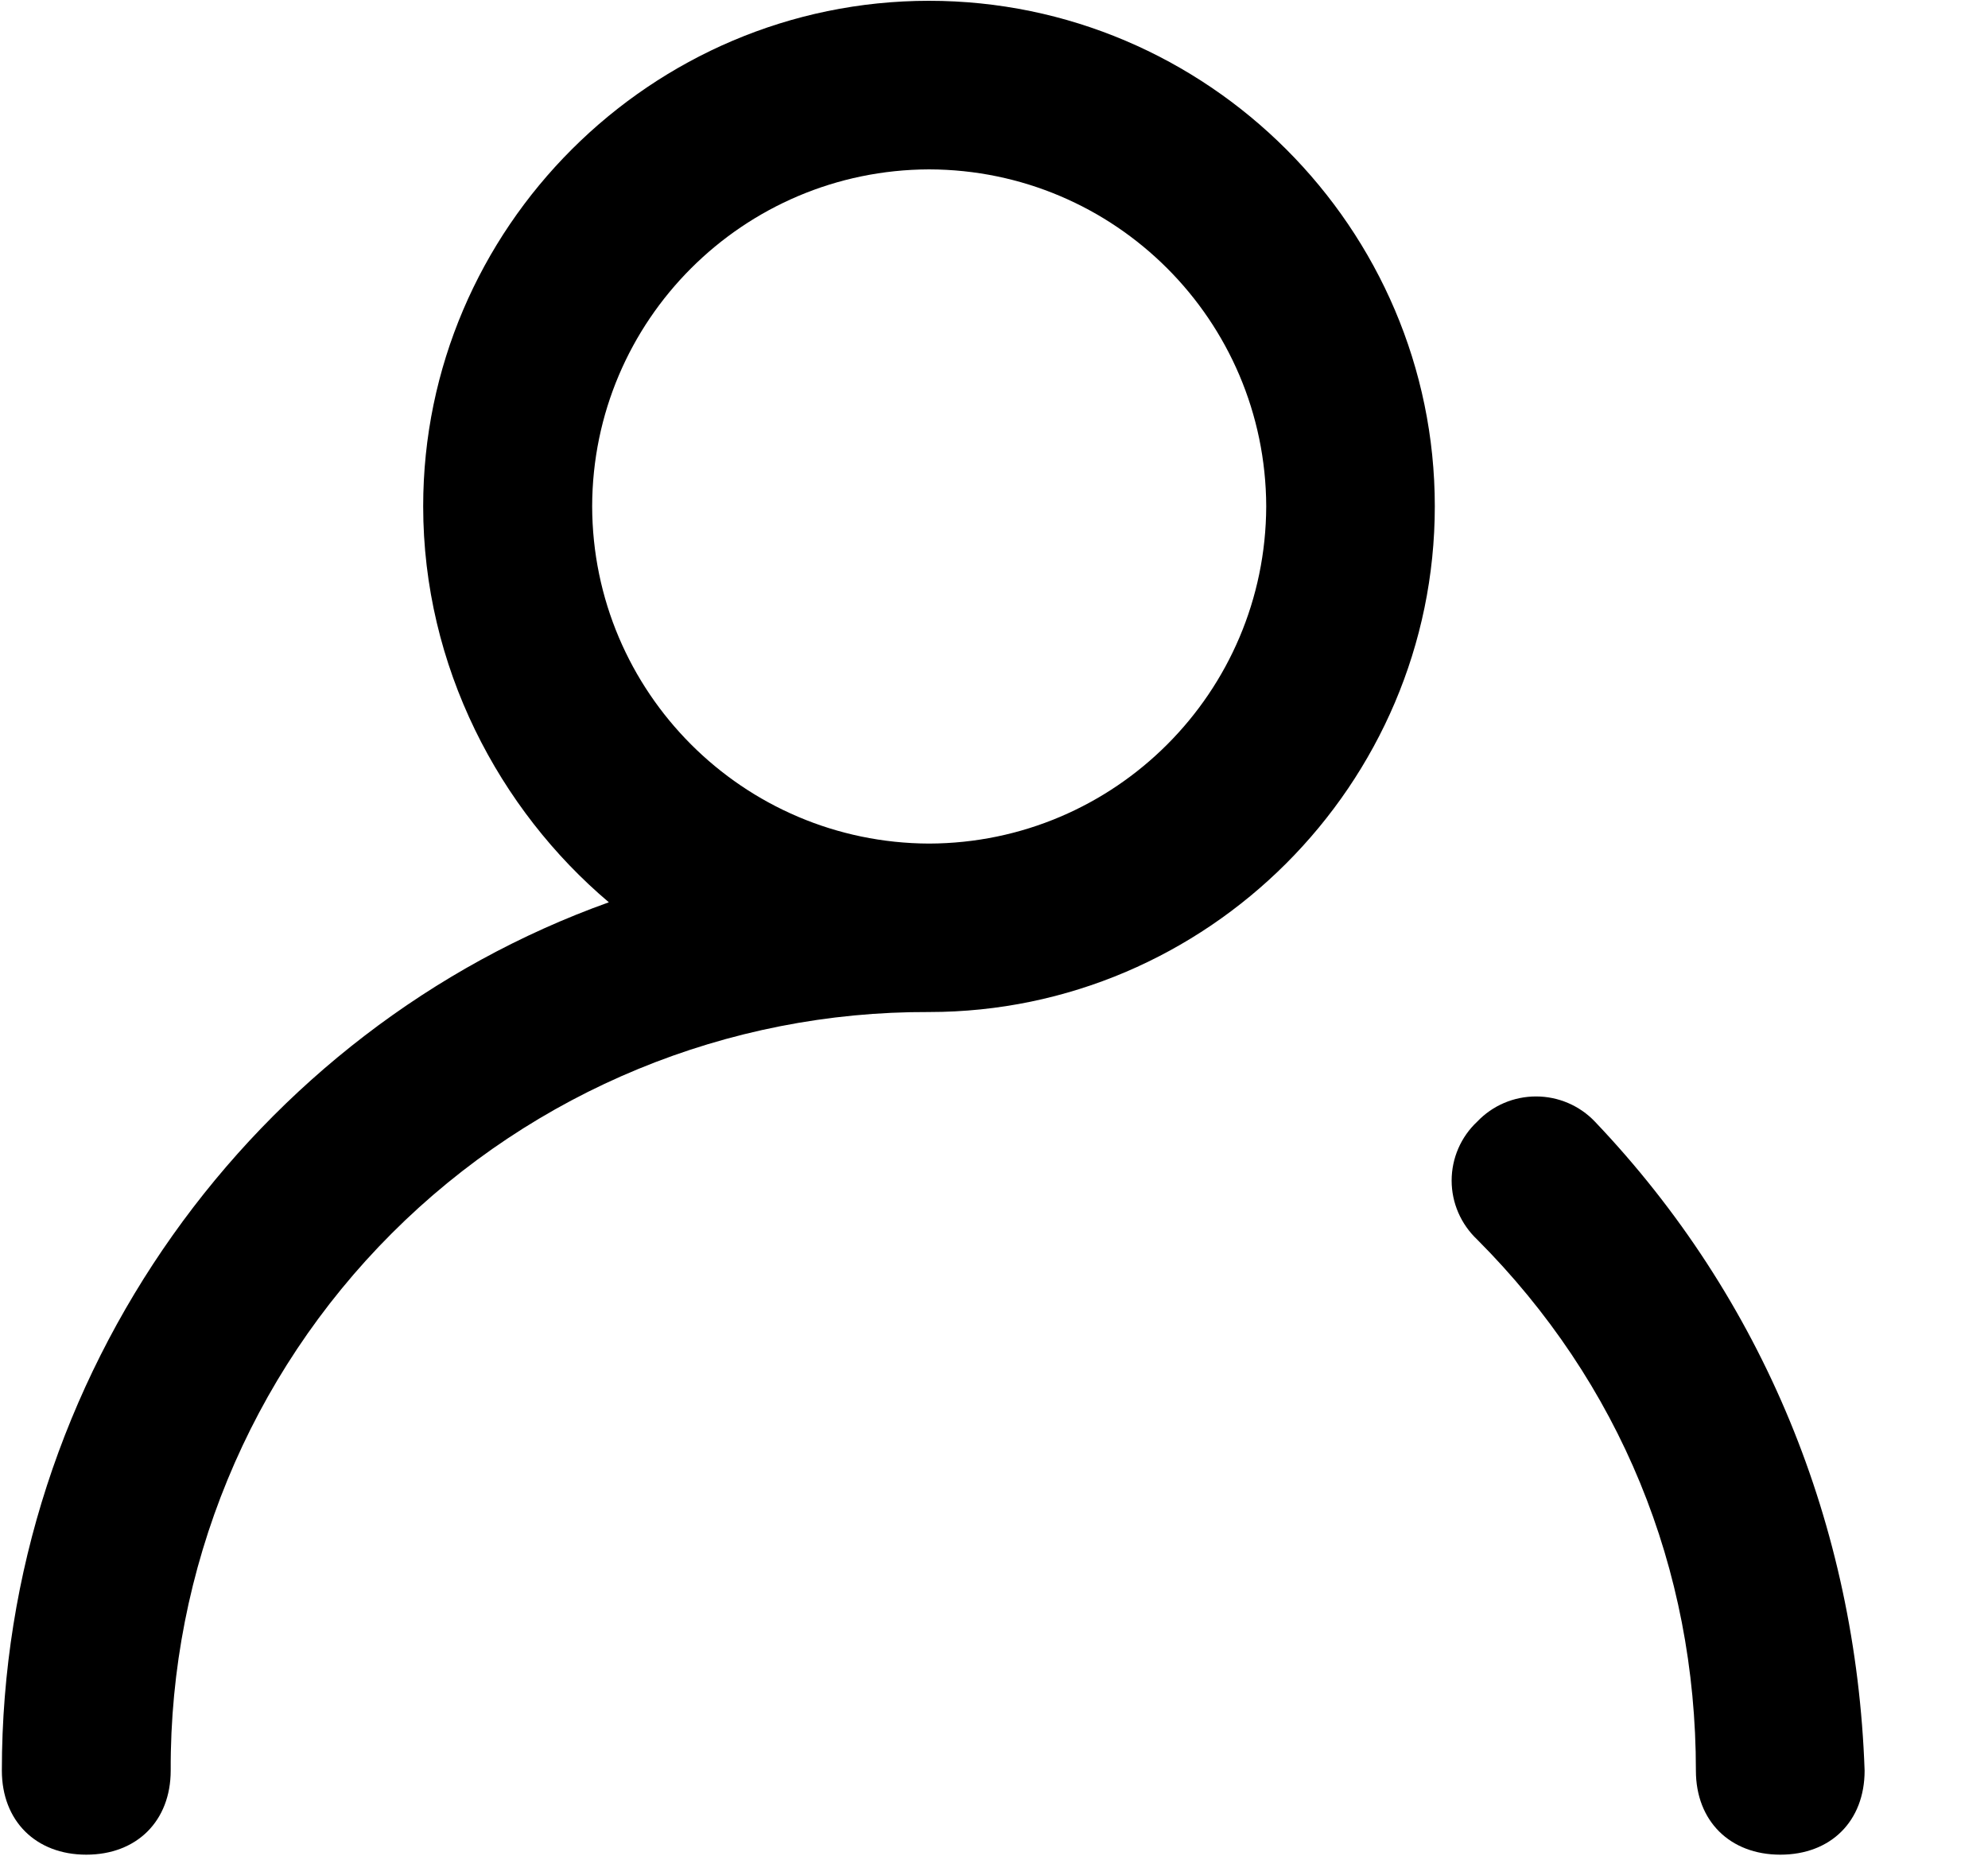
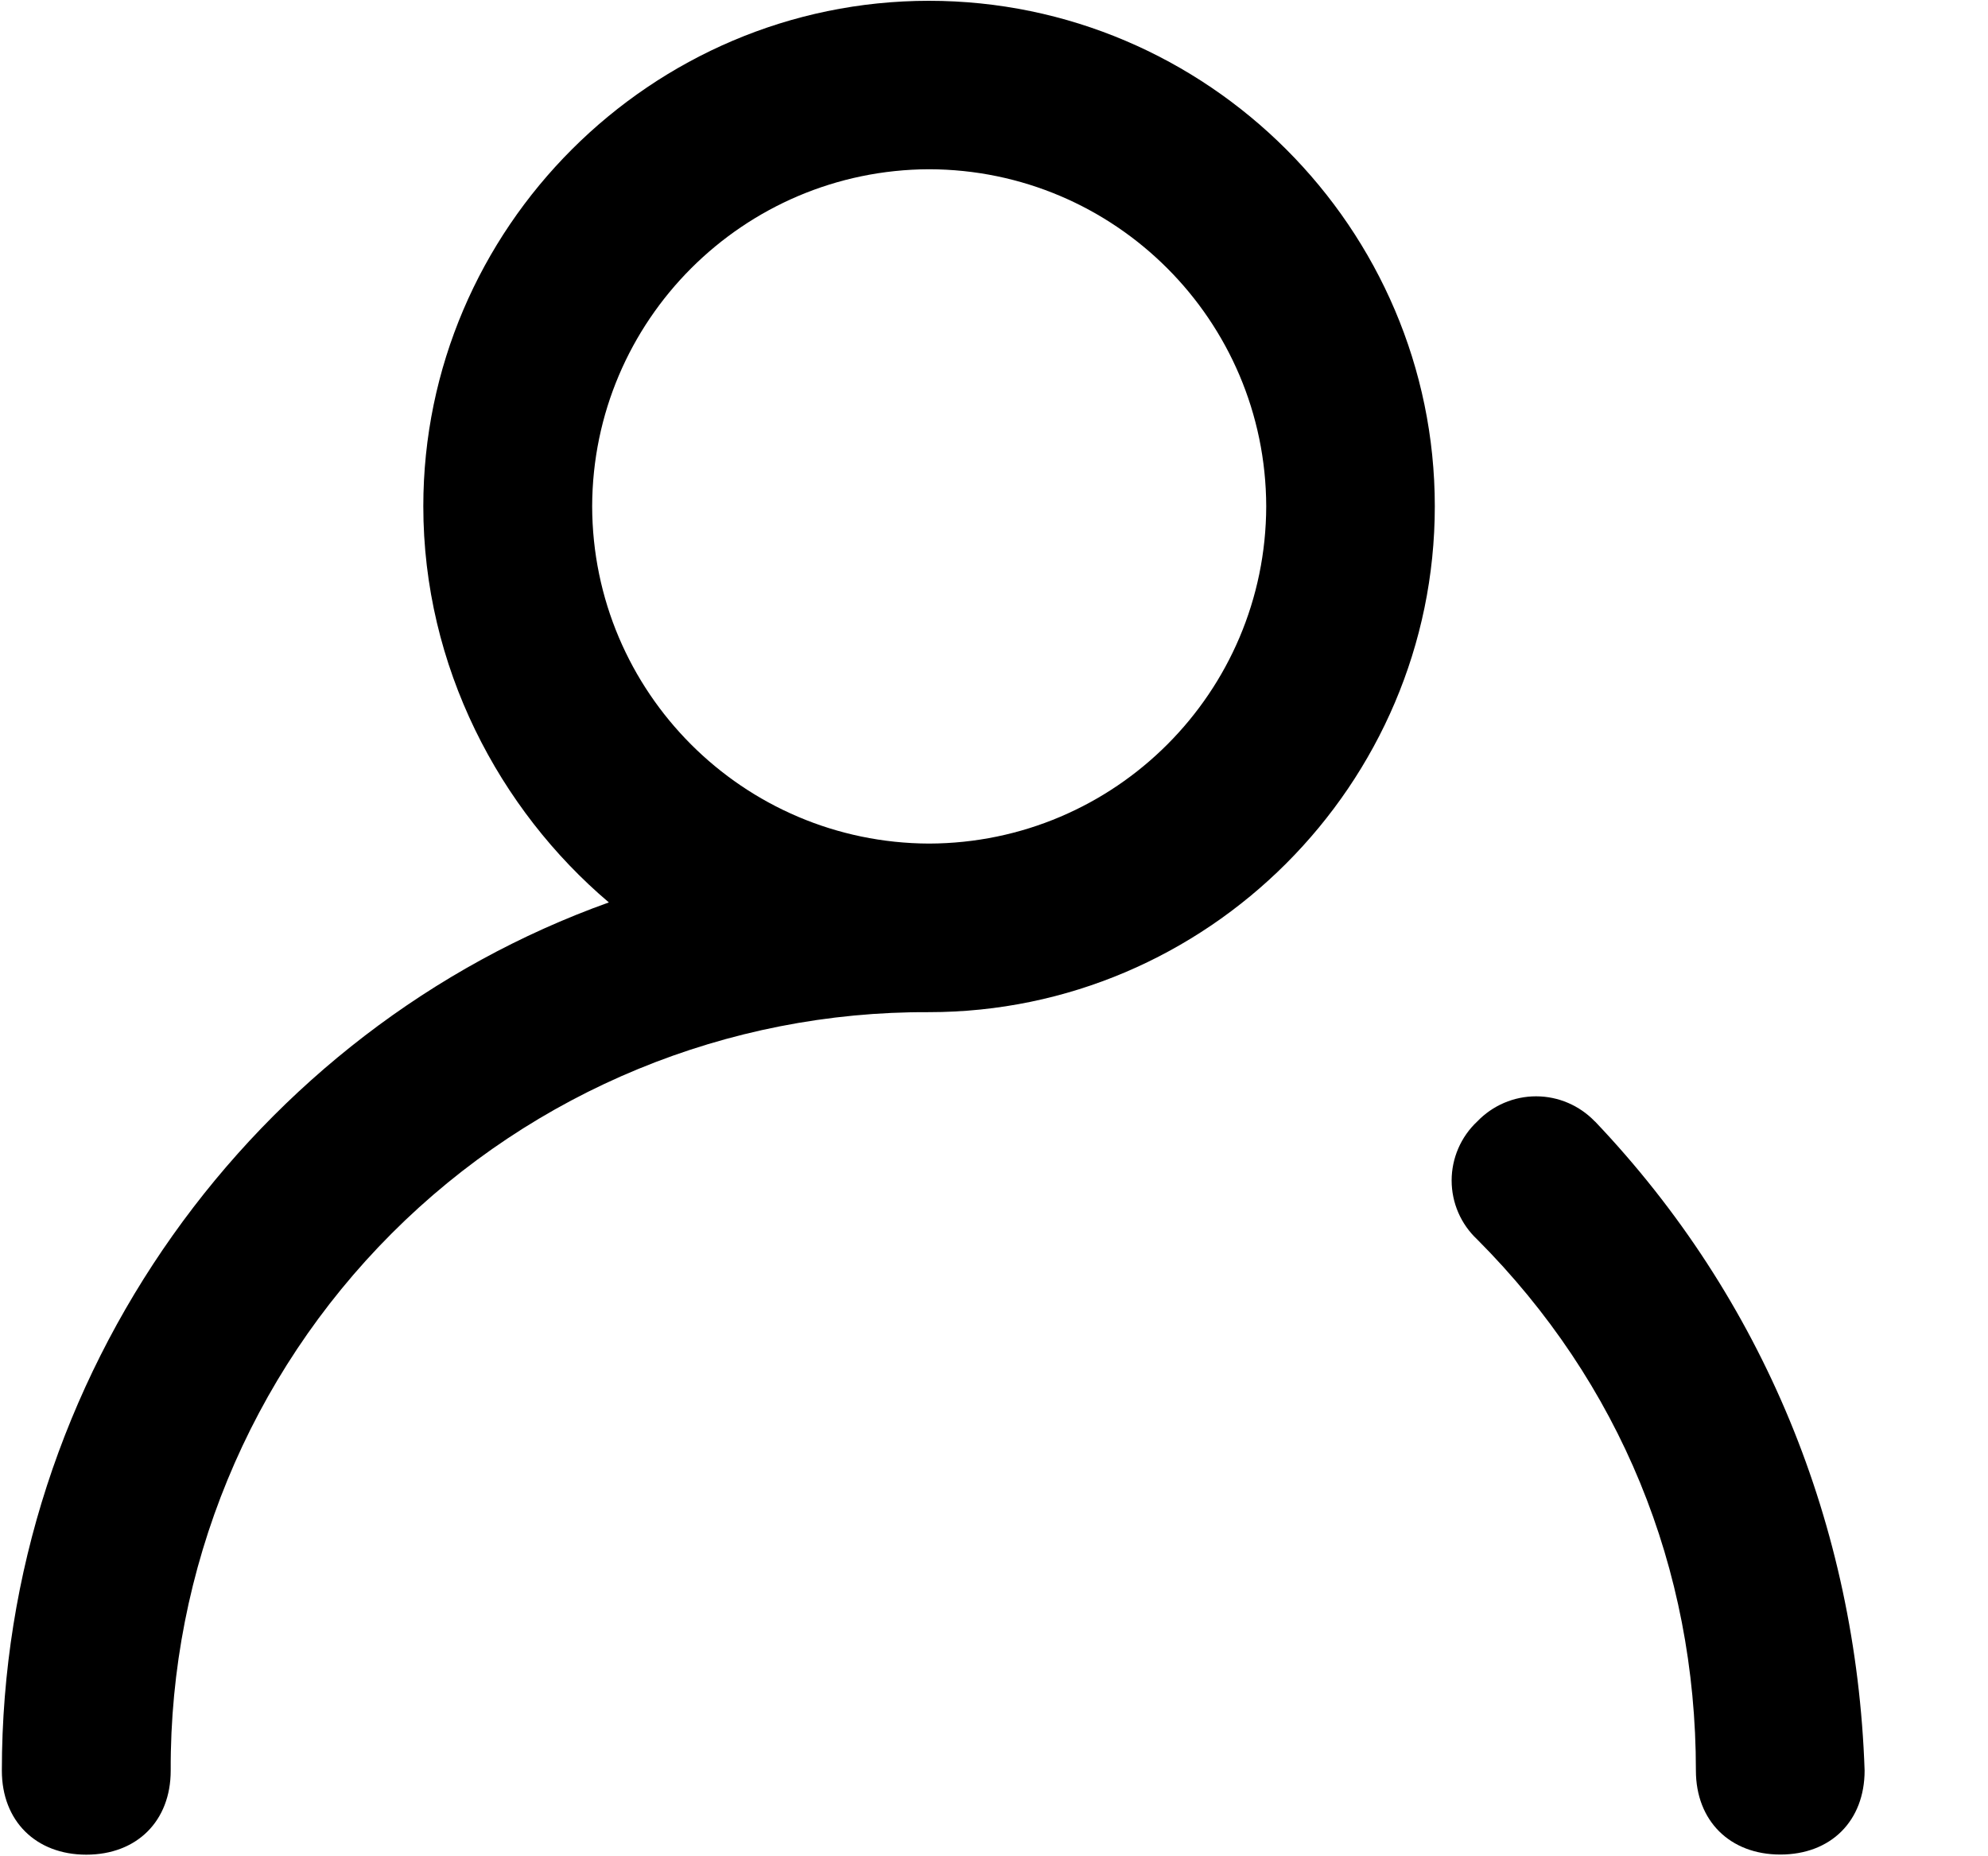
- <svg xmlns="http://www.w3.org/2000/svg" viewBox="0 0 15 14" version="1.1">
-   <defs />
-   <g id="Symbols" stroke="none" stroke-width="1" fill-rule="evenodd">
-     <g id="底部导航" transform="translate(-318, -8)">
-       <g id="Group">
-         <g id="账户" transform="translate(318, 8)">
-           <path d="M7.01,0.006 C4.913,0.006 3.193,1.722 3.193,3.82 C3.193,5.029 3.767,6.109 4.594,6.808 C1.924,7.763 0.014,10.37 0.014,13.359 C0.014,13.74 0.271,13.994 0.651,13.994 C1.032,13.994 1.288,13.74 1.288,13.359 C1.281,11.84 1.882,10.38 2.956,9.306 C4.031,8.231 5.49,7.63 7.01,7.636 C9.108,7.636 10.826,5.918 10.826,3.82 C10.826,1.722 9.108,0.006 7.01,0.006 L7.01,0.006 Z M7.01,6.365 C5.607,6.36 4.471,5.223 4.468,3.82 C4.471,2.418 5.607,1.282 7.01,1.278 C8.413,1.281 9.549,2.417 9.554,3.82 C9.55,5.224 8.413,6.361 7.01,6.365 L7.01,6.365 Z M12.034,8.463 C11.918,8.341 11.757,8.273 11.59,8.273 C11.422,8.273 11.262,8.341 11.146,8.463 C11.023,8.578 10.953,8.739 10.953,8.908 C10.953,9.076 11.023,9.237 11.146,9.353 C12.224,10.434 12.796,11.833 12.796,13.36 C12.796,13.74 13.053,13.994 13.433,13.994 C13.815,13.994 14.069,13.74 14.069,13.36 C14.005,11.515 13.305,9.798 12.034,8.463 L12.034,8.463 Z" id="Shape" />
-         </g>
-       </g>
-     </g>
-   </g>
+ <svg xmlns="http://www.w3.org/2000/svg" viewBox="0 0 15 14">
+   <path d="m7.01.006c-2.097 0-3.816 1.717-3.816 3.814 0 1.209.574 2.289 1.4 2.989-2.67.955-4.58 3.562-4.58 6.551 0 .38.257.634.637.634.382 0 .637-.254.637-.634-.007-1.52.594-2.979 1.668-4.054 1.074-1.075 2.534-1.676 4.053-1.669 2.099 0 3.817-1.719 3.817-3.817 0-2.097-1.718-3.814-3.817-3.814zm0 6.359c-1.403-.005-2.539-1.142-2.542-2.545.004-1.402 1.14-2.538 2.542-2.543 1.403.003 2.54 1.14 2.544 2.543-.003 1.404-1.14 2.541-2.544 2.545zm5.024 2.097c-.116-.121-.276-.19-.444-.19s-.328.069-.444.19c-.123.115-.193.277-.193.445 0 .169.07.33.193.445 1.078 1.081 1.65 2.48 1.65 4.007 0 .38.257.634.637.634.382 0 .636-.254.636-.634-.063-1.845-.764-3.562-2.035-4.898z" fill-rule="evenodd" transform="" />
</svg>
